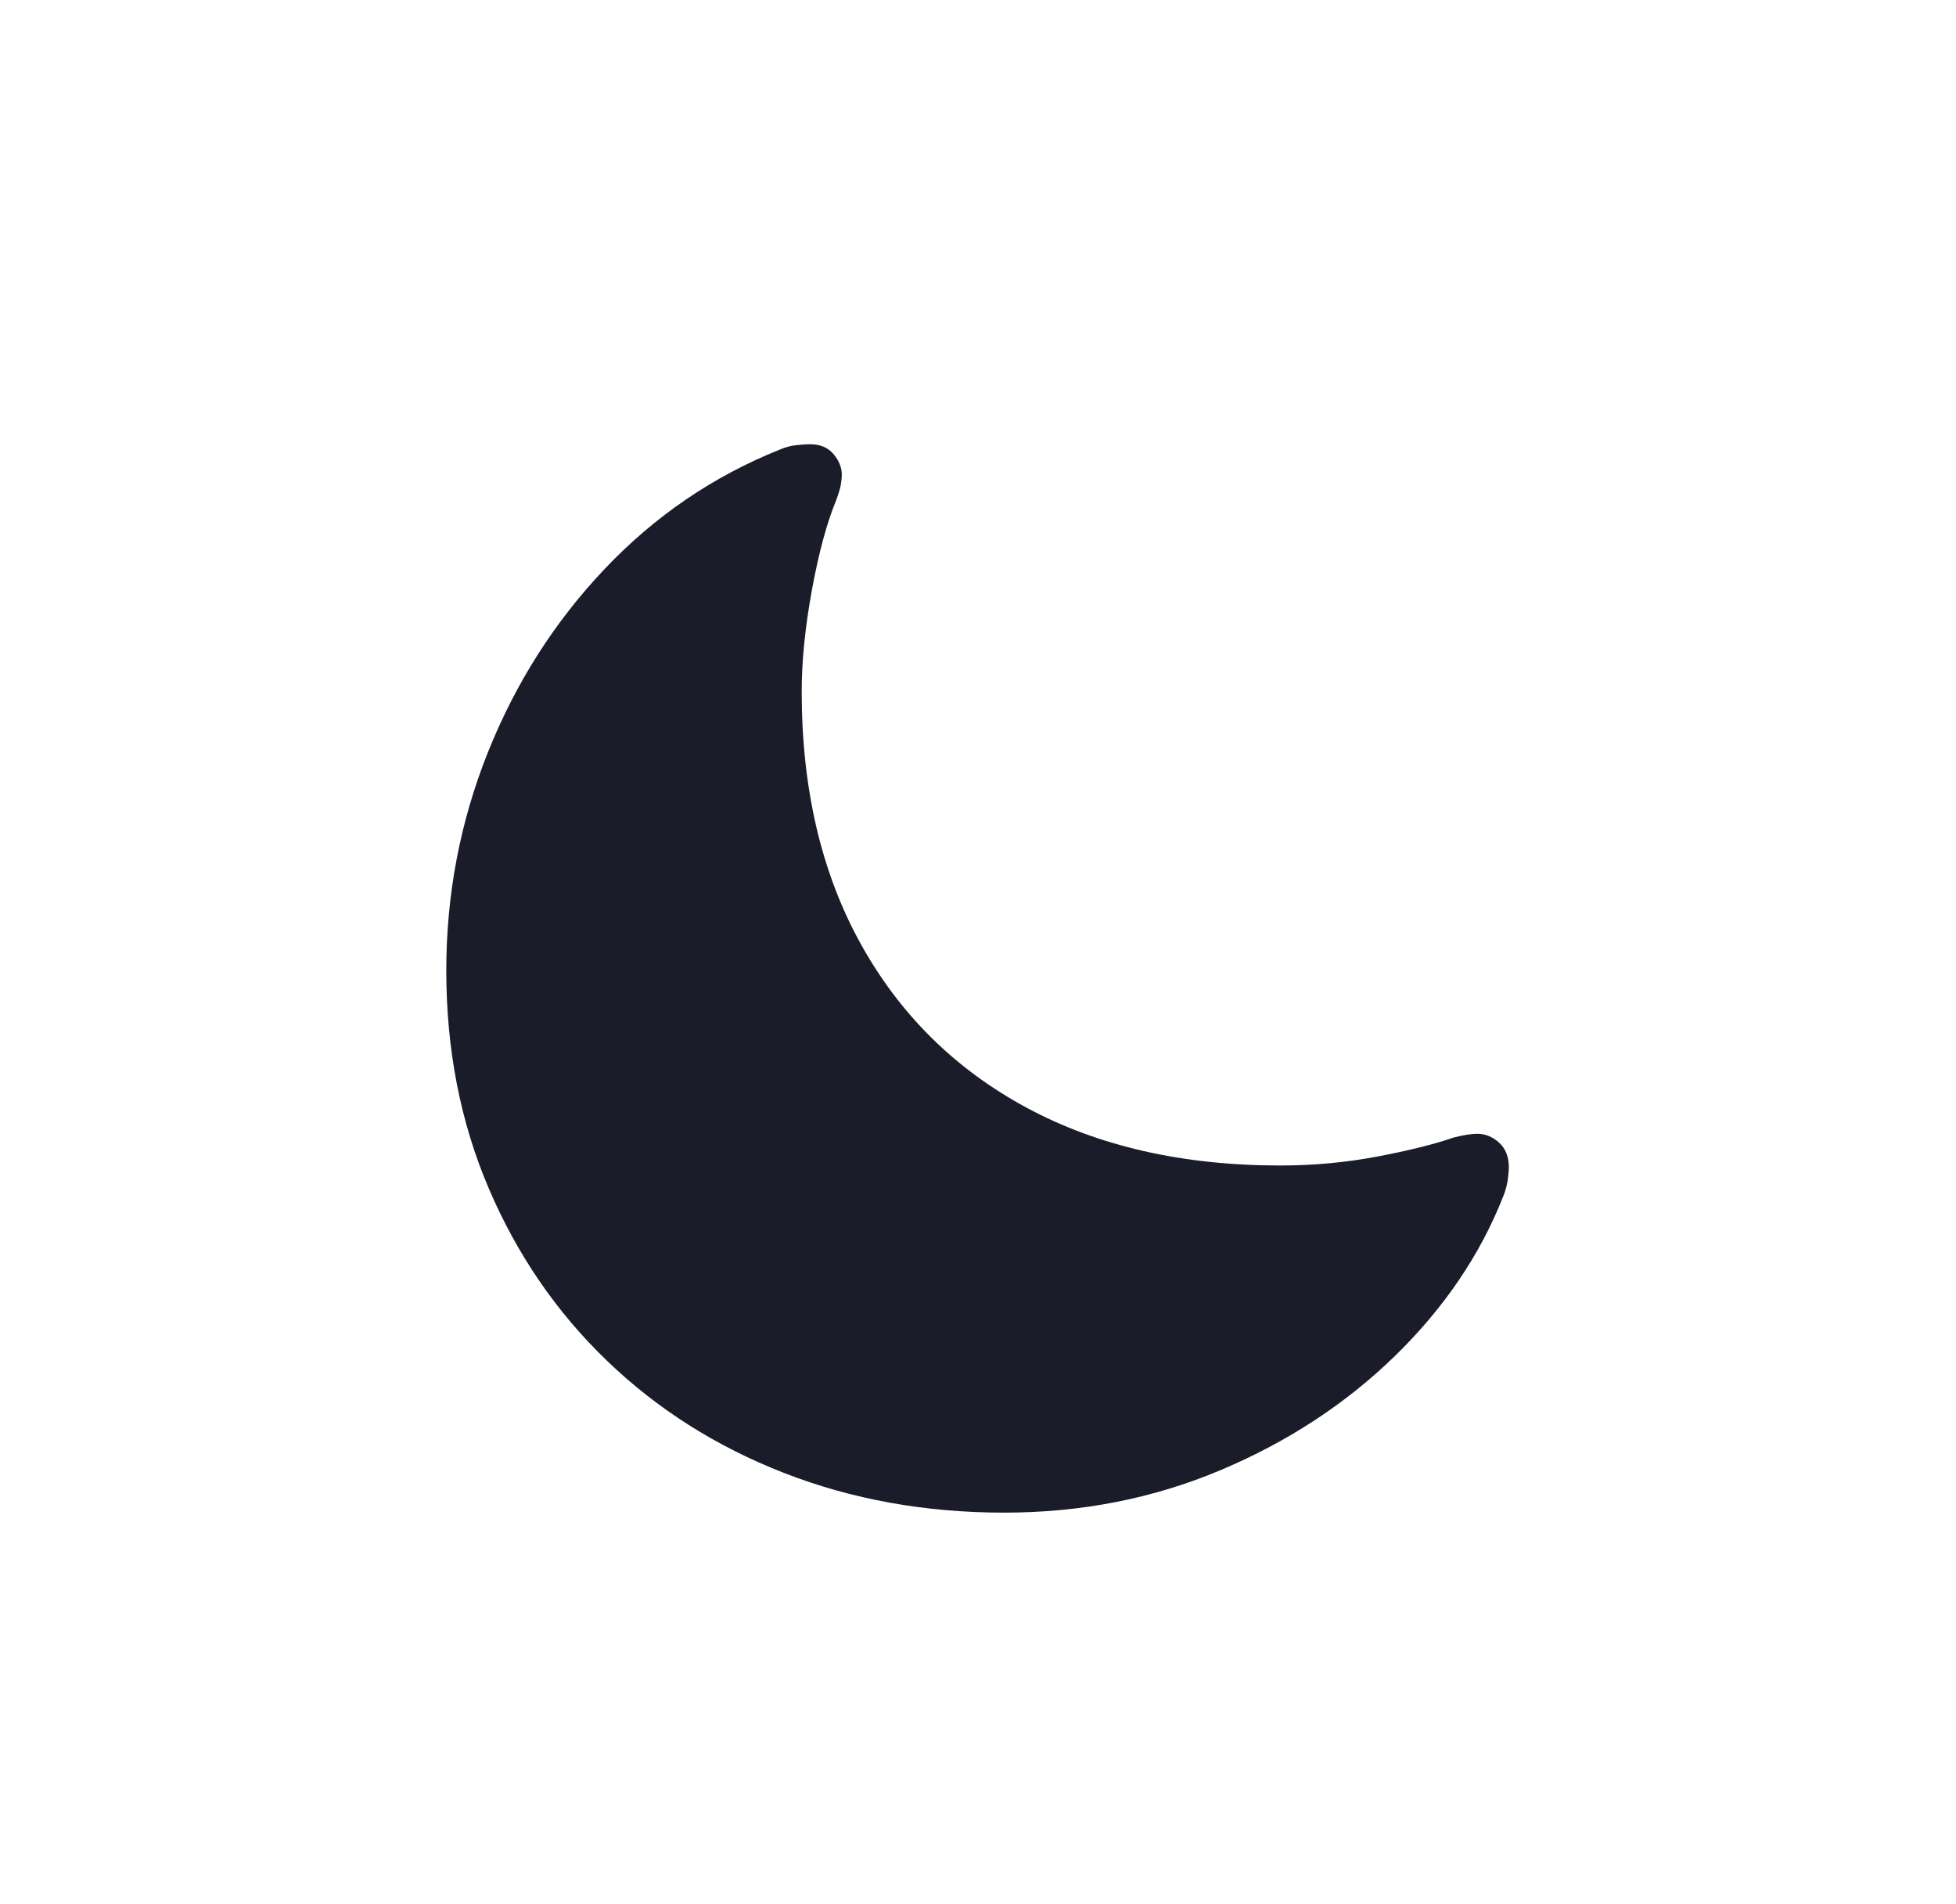
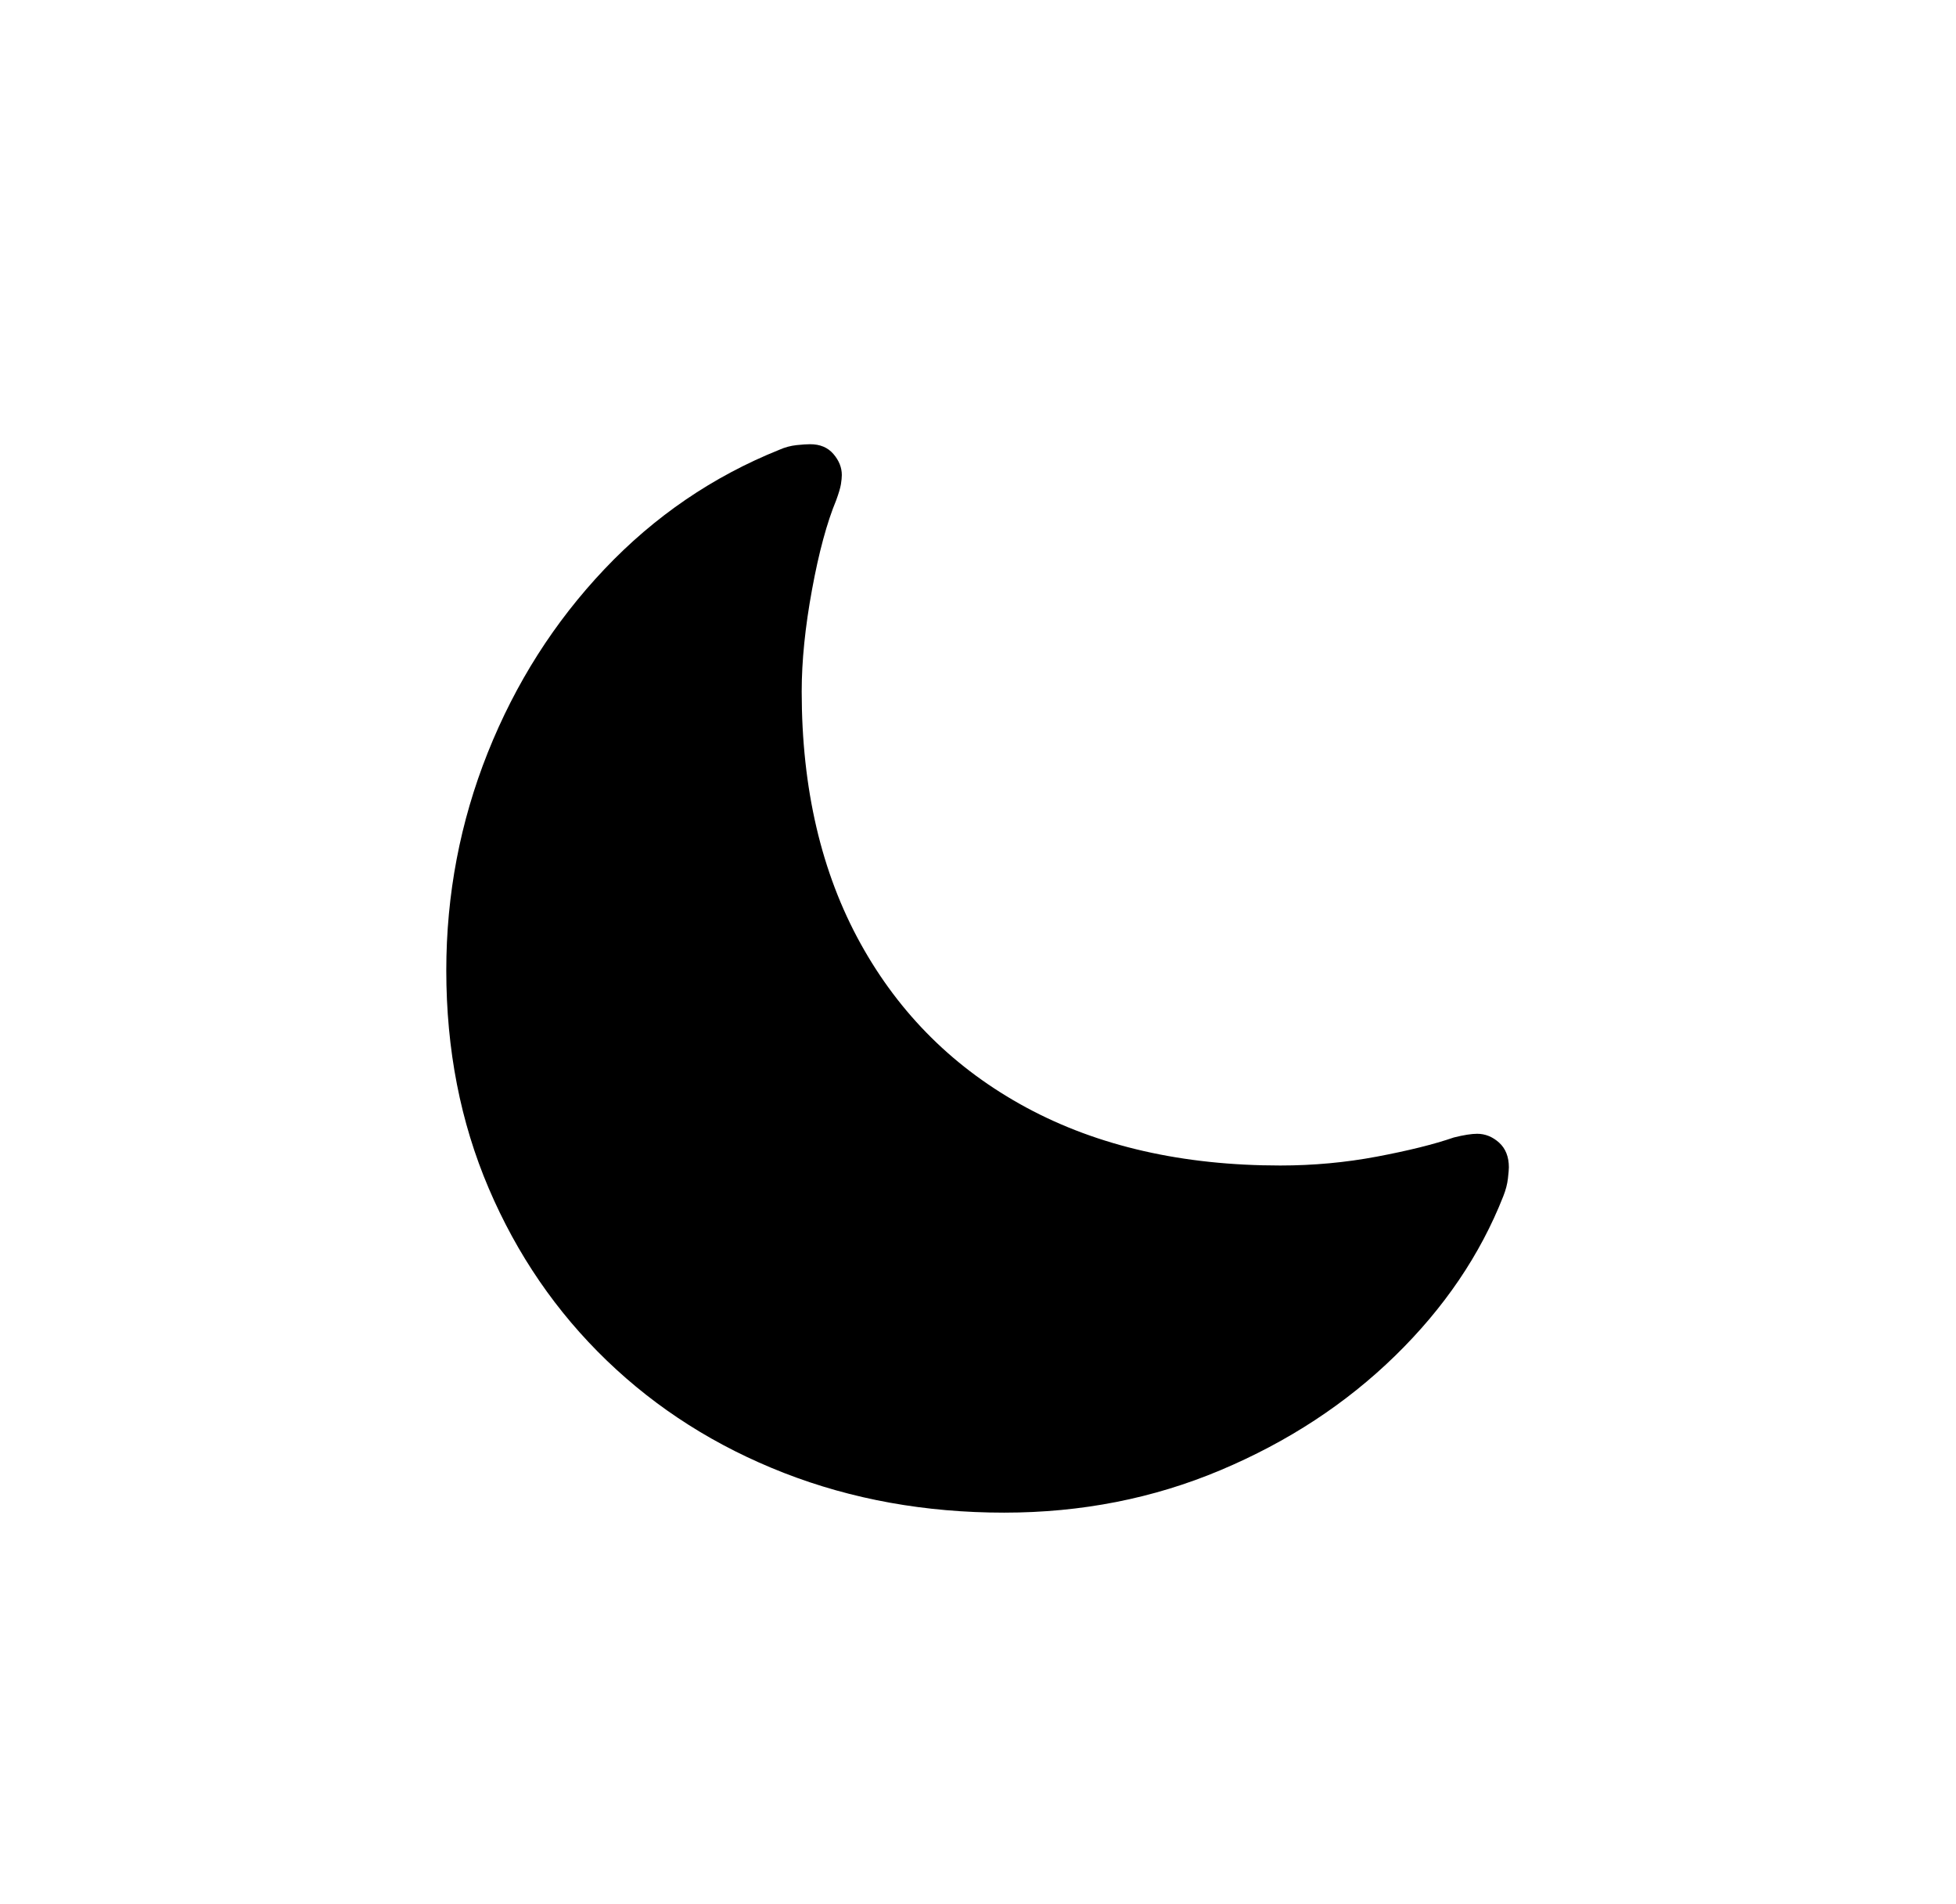
<svg xmlns="http://www.w3.org/2000/svg" width="37" height="36" viewBox="0 0 37 36" fill="none">
-   <path d="M18.995 28.607C17.501 28.607 16.112 28.356 14.83 27.856C13.548 27.356 12.43 26.648 11.477 25.73C10.524 24.812 9.78 23.727 9.245 22.474C8.709 21.221 8.442 19.848 8.442 18.353C8.442 16.918 8.704 15.545 9.227 14.233C9.751 12.921 10.486 11.765 11.433 10.765C12.38 9.765 13.483 9.012 14.742 8.506C14.848 8.459 14.957 8.43 15.068 8.418C15.18 8.406 15.265 8.401 15.324 8.401C15.512 8.401 15.659 8.462 15.765 8.586C15.871 8.709 15.924 8.842 15.924 8.983C15.924 9.03 15.918 9.089 15.906 9.159C15.895 9.23 15.865 9.33 15.818 9.459C15.642 9.883 15.489 10.448 15.359 11.153C15.23 11.859 15.165 12.501 15.165 13.077C15.165 14.912 15.536 16.501 16.277 17.842C17.018 19.183 18.065 20.218 19.418 20.948C20.771 21.677 22.371 22.042 24.218 22.042C24.842 22.042 25.451 21.986 26.045 21.874C26.639 21.762 27.124 21.642 27.501 21.512C27.689 21.465 27.836 21.442 27.942 21.442C28.095 21.442 28.233 21.498 28.356 21.609C28.48 21.721 28.542 21.877 28.542 22.077C28.542 22.112 28.536 22.183 28.524 22.289C28.512 22.395 28.483 22.506 28.436 22.624C28.001 23.73 27.318 24.736 26.389 25.642C25.459 26.548 24.359 27.268 23.089 27.803C21.818 28.339 20.453 28.607 18.995 28.607Z" fill="#1A1D29" />
+   <path d="M18.995 28.607C17.501 28.607 16.113 28.356 14.83 27.856C13.548 27.356 12.43 26.648 11.477 25.73C10.524 24.812 9.78 23.727 9.245 22.474C8.71 21.221 8.442 19.848 8.442 18.353C8.442 16.918 8.704 15.545 9.227 14.233C9.751 12.921 10.486 11.765 11.433 10.765C12.38 9.765 13.483 9.012 14.742 8.506C14.848 8.459 14.957 8.43 15.068 8.418C15.18 8.406 15.265 8.401 15.324 8.401C15.512 8.401 15.659 8.462 15.765 8.586C15.871 8.709 15.924 8.842 15.924 8.983C15.924 9.03 15.918 9.089 15.907 9.159C15.895 9.23 15.865 9.33 15.818 9.459C15.642 9.883 15.489 10.448 15.36 11.153C15.23 11.859 15.165 12.501 15.165 13.077C15.165 14.912 15.536 16.501 16.277 17.842C17.018 19.183 18.065 20.218 19.418 20.948C20.771 21.677 22.371 22.042 24.218 22.042C24.842 22.042 25.451 21.986 26.045 21.874C26.639 21.762 27.124 21.642 27.501 21.512C27.689 21.465 27.836 21.442 27.942 21.442C28.095 21.442 28.233 21.498 28.357 21.609C28.48 21.721 28.542 21.877 28.542 22.077C28.542 22.112 28.536 22.183 28.524 22.289C28.512 22.395 28.483 22.506 28.436 22.624C28.001 23.73 27.318 24.736 26.389 25.642C25.46 26.548 24.36 27.268 23.089 27.803C21.818 28.339 20.454 28.607 18.995 28.607Z" fill="black" />
</svg>
